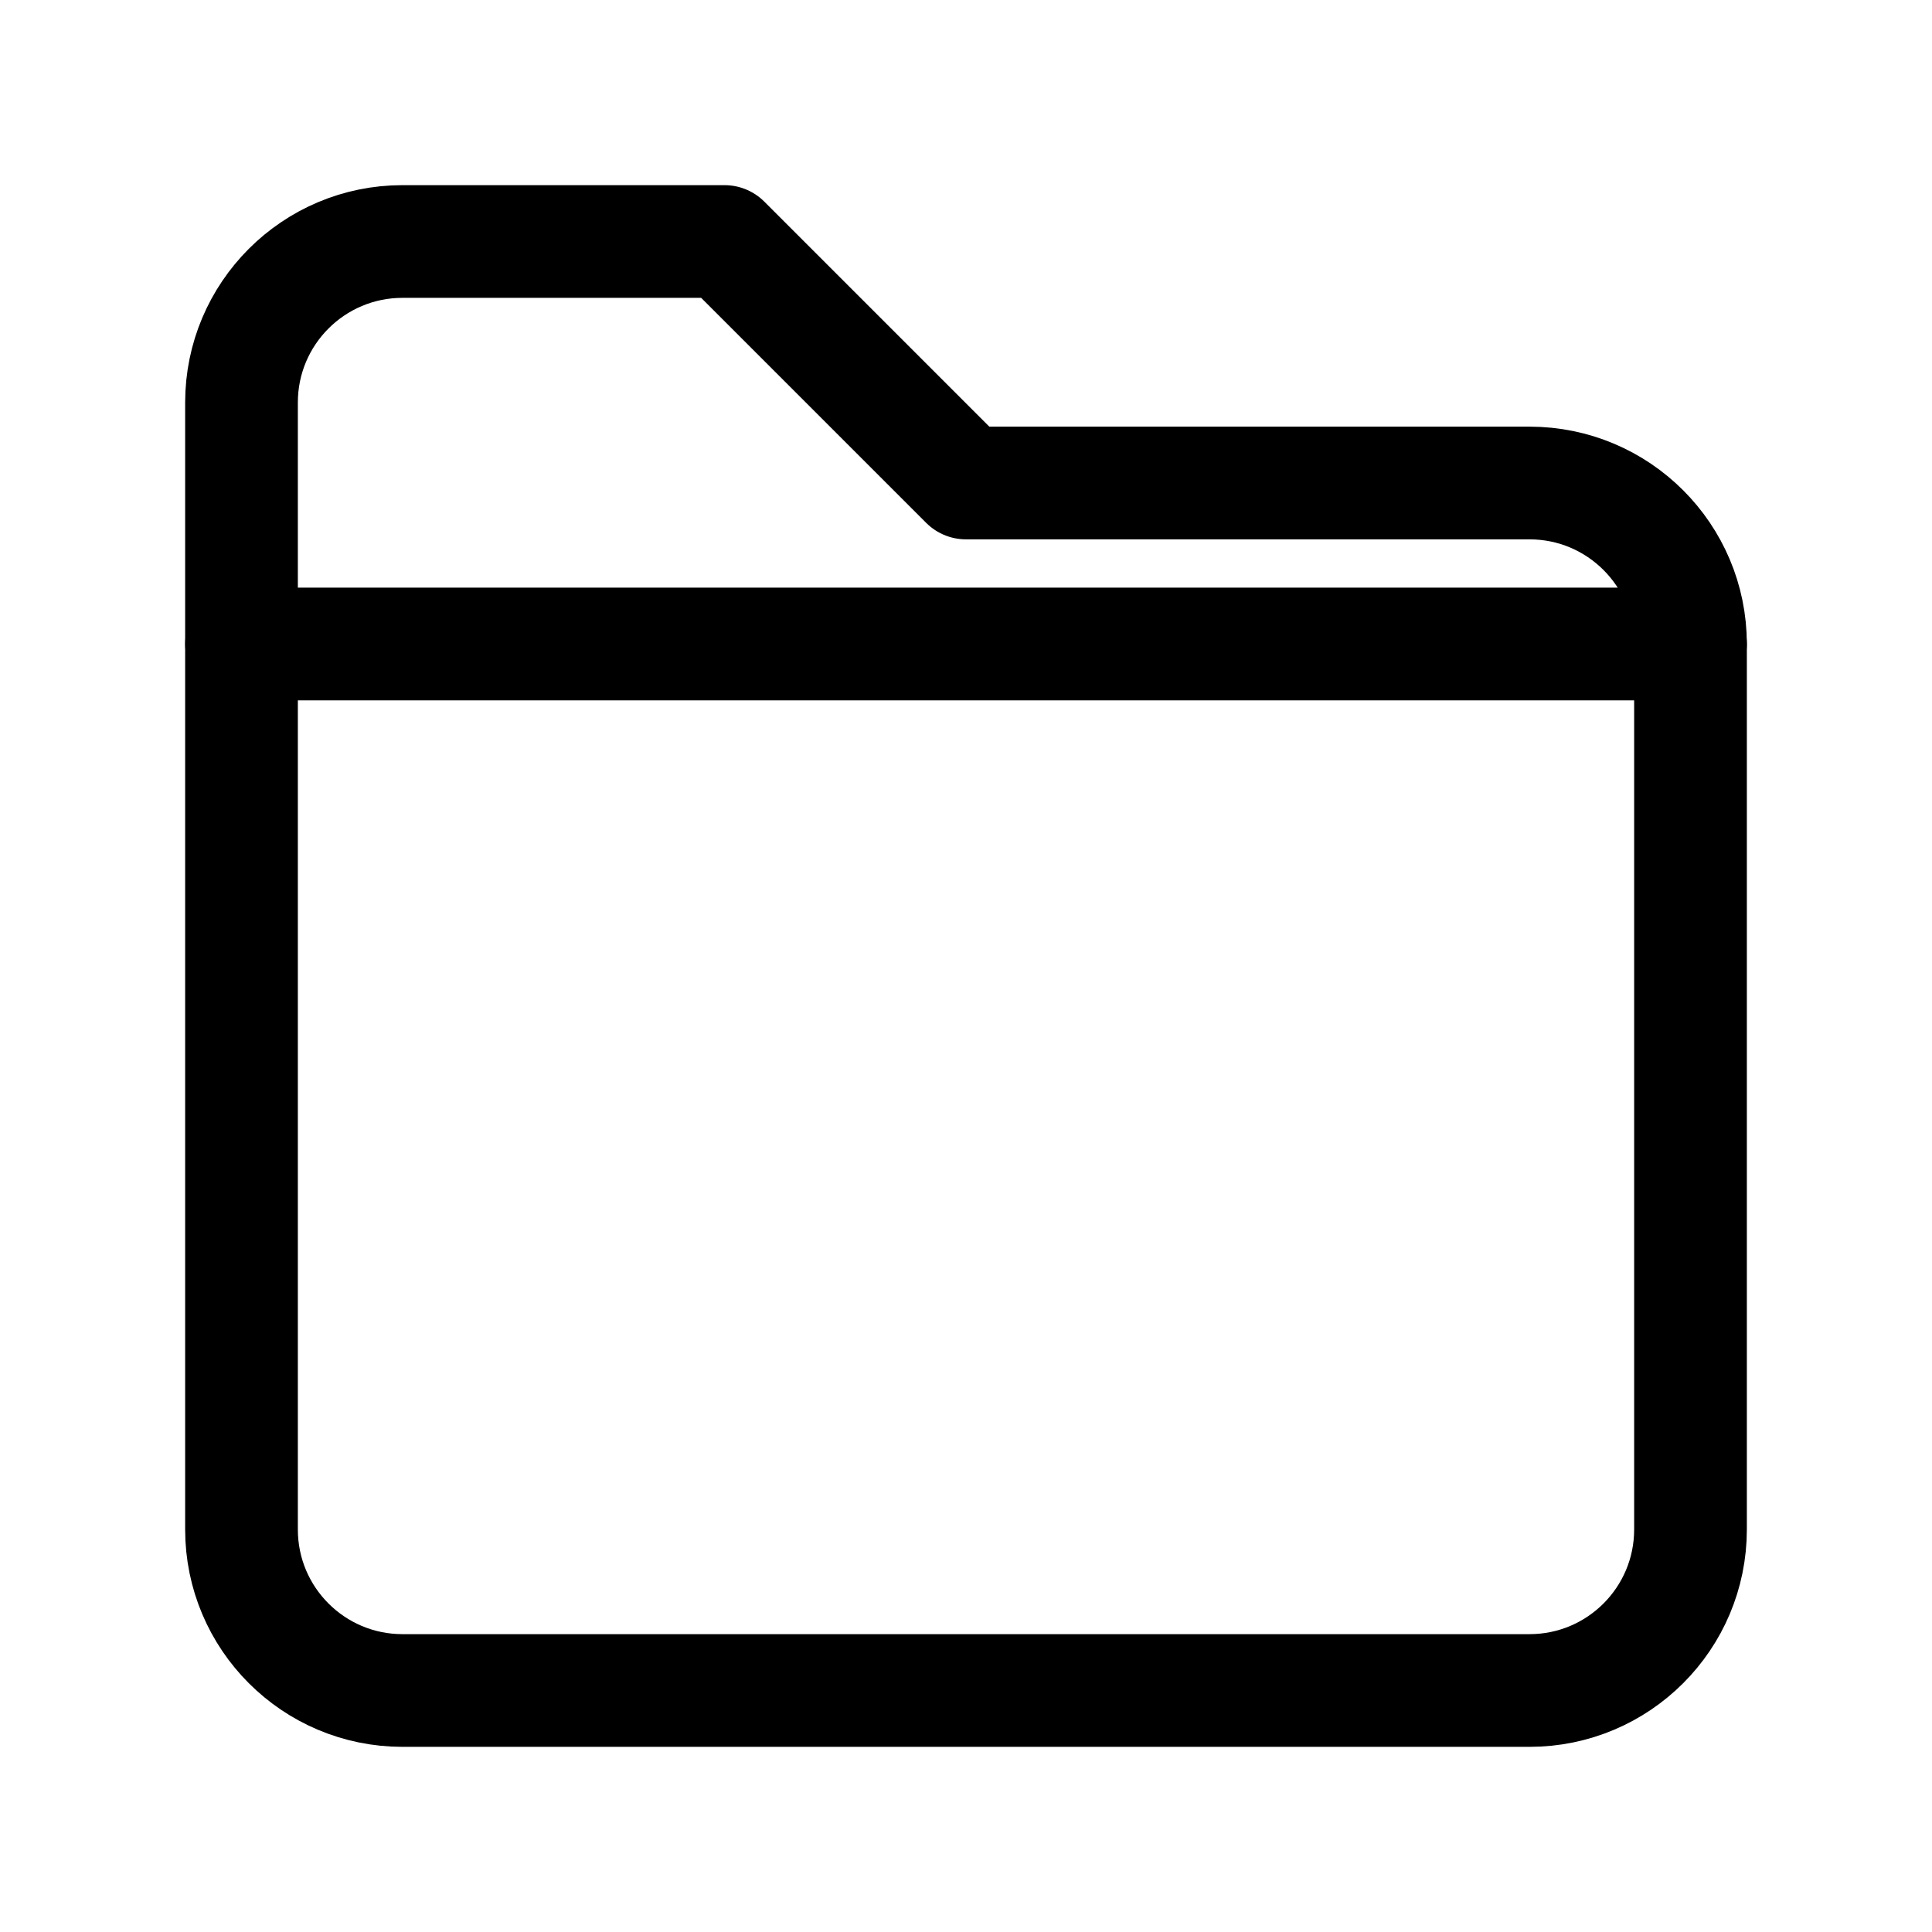
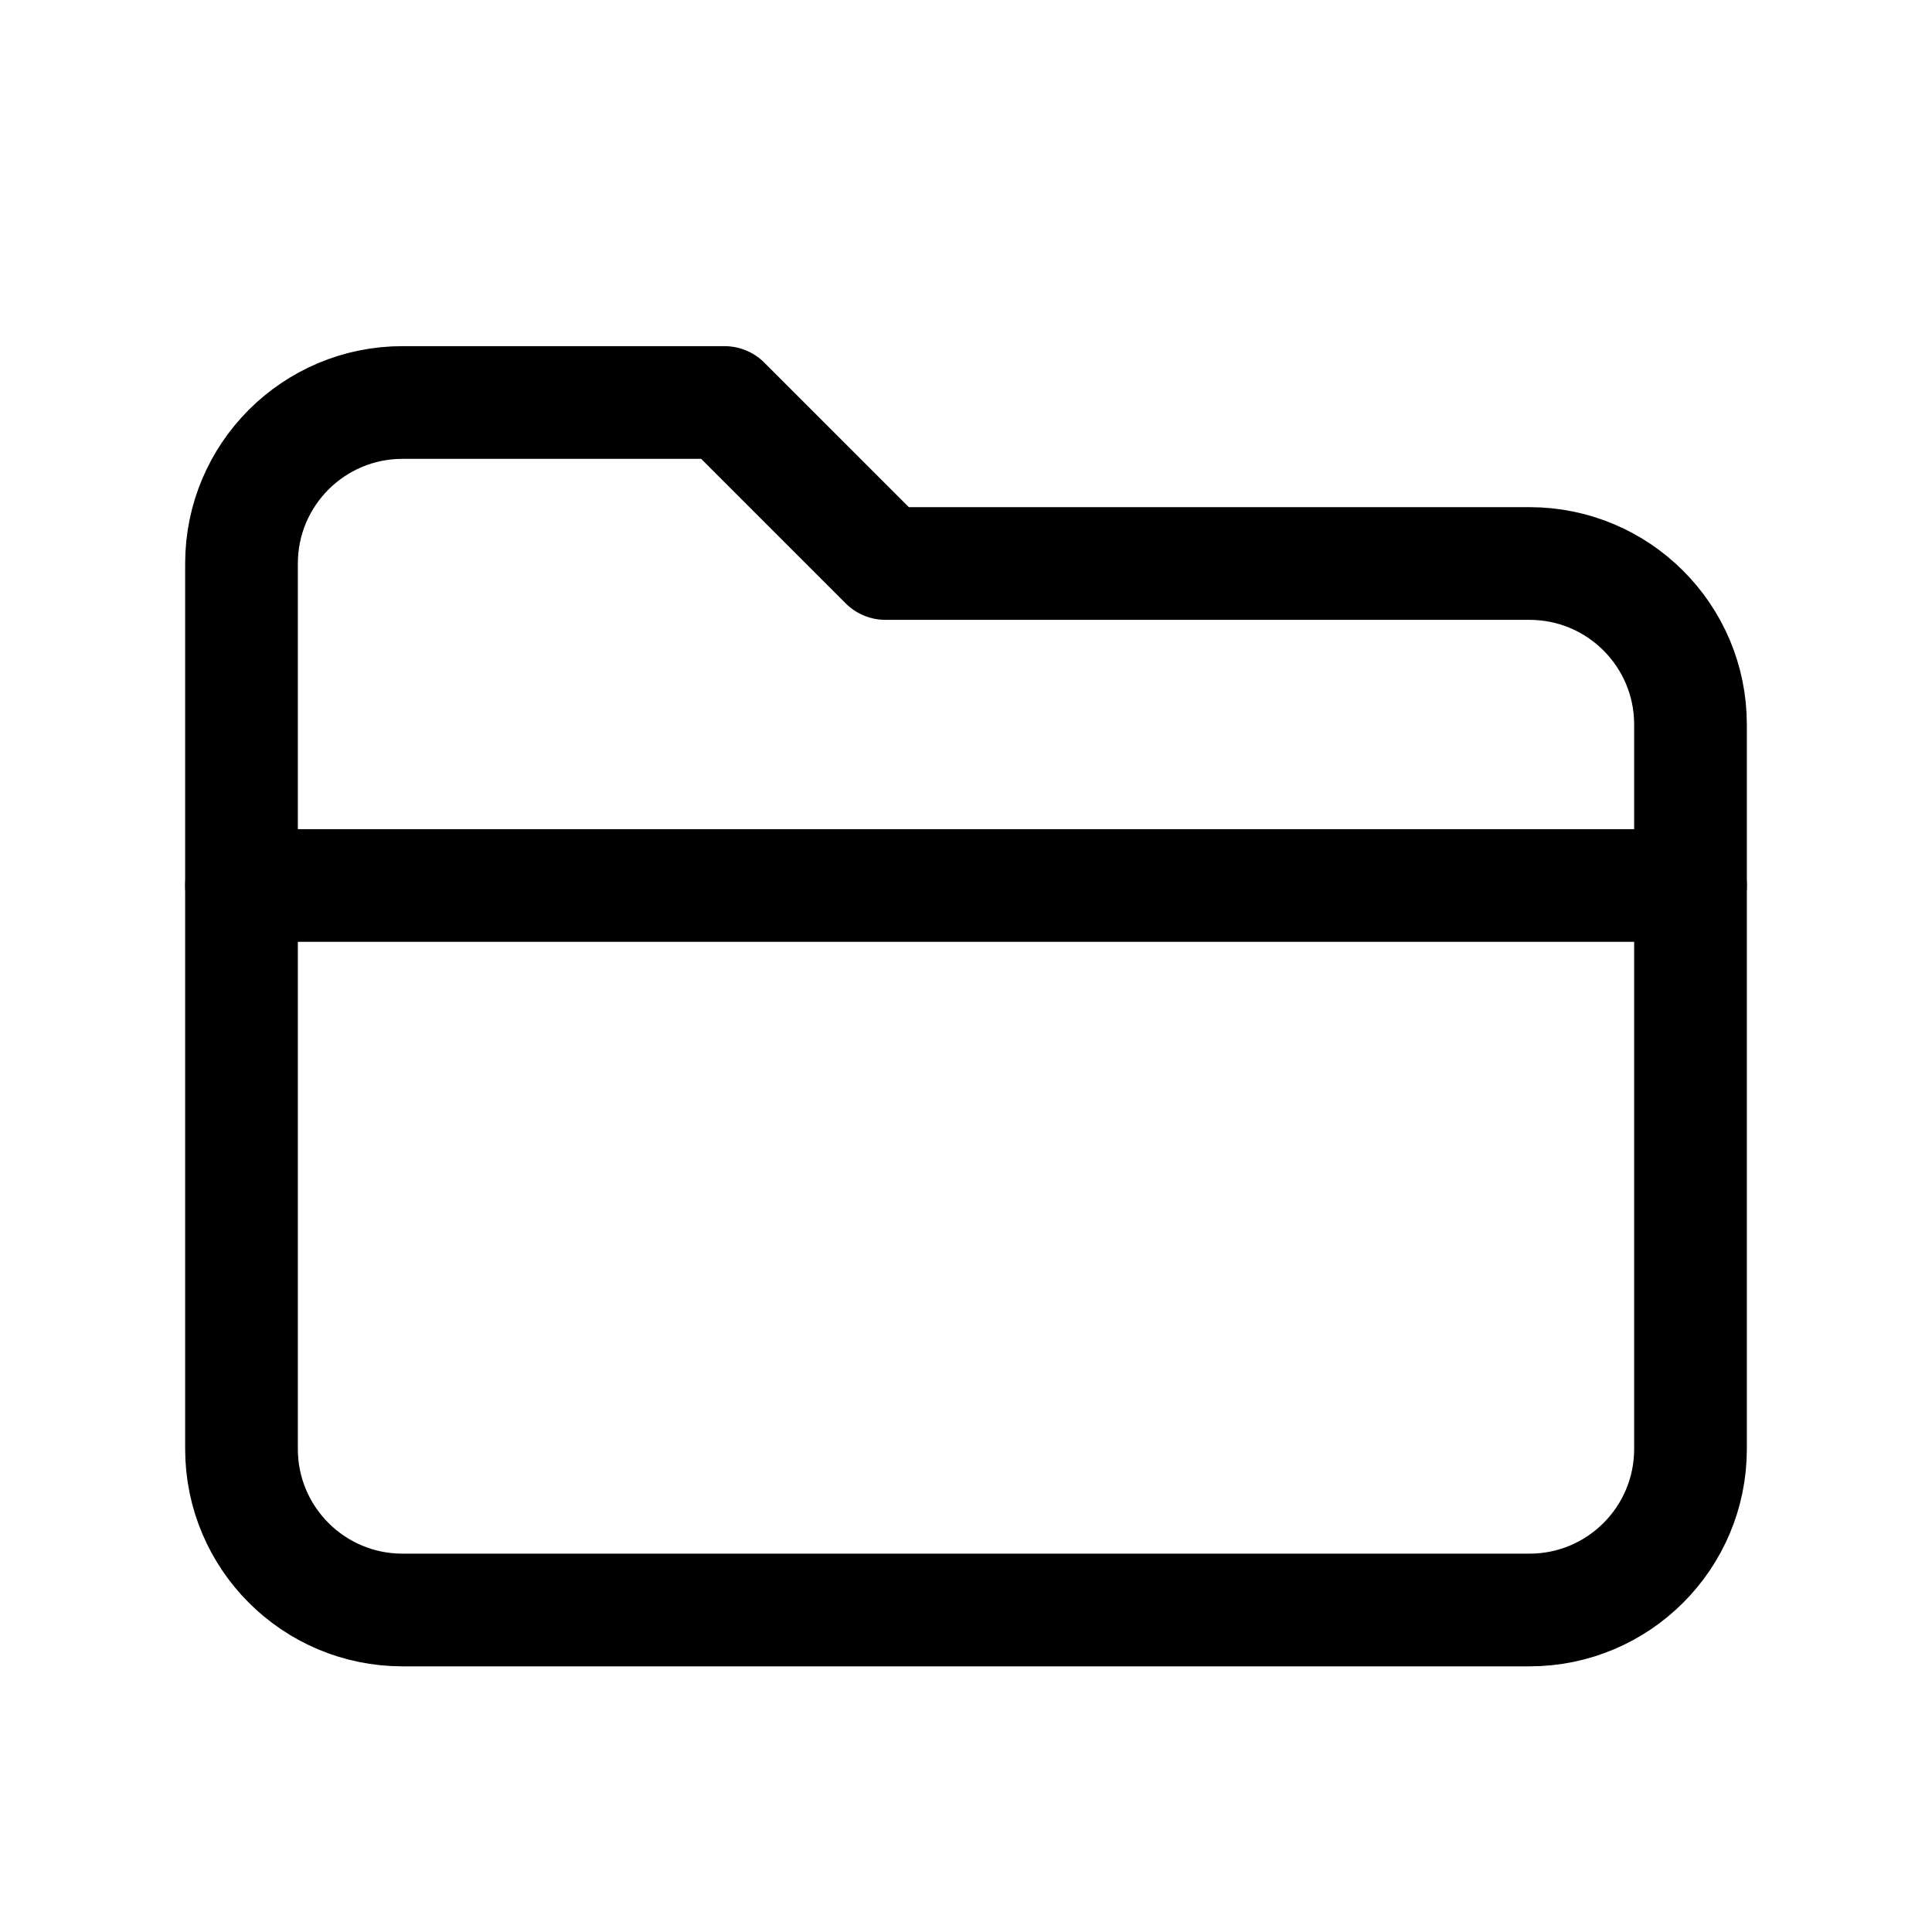
- <svg xmlns="http://www.w3.org/2000/svg" width="24" height="24" viewBox="0 0 24 24" fill="none" stroke="currentColor" stroke-width="1.4" stroke-linecap="round" stroke-linejoin="round">
-   <path d="M3 8V5a2 2 0 0 1 2-2h4l3 3h7a2 2 0 0 1 2 2v11a2 2 0 0 1-2 2H5a2 2 0 0 1-2-2V8Z" />
-   <path d="M3 8h18" />
+ <svg xmlns="http://www.w3.org/2000/svg" viewBox="0 0 24 24" fill="none" stroke="currentColor" stroke-width="1.4" stroke-linecap="round" stroke-linejoin="round">
+   <path d="M3 11V7a2 2 0 0 1 2-2h4l2 2h8a2 2 0 0 1 2 2v9a2 2 0 0 1-2 2H5a2 2 0 0 1-2-2v-7Z" />
+   <path d="M3 11h18" />
</svg>
